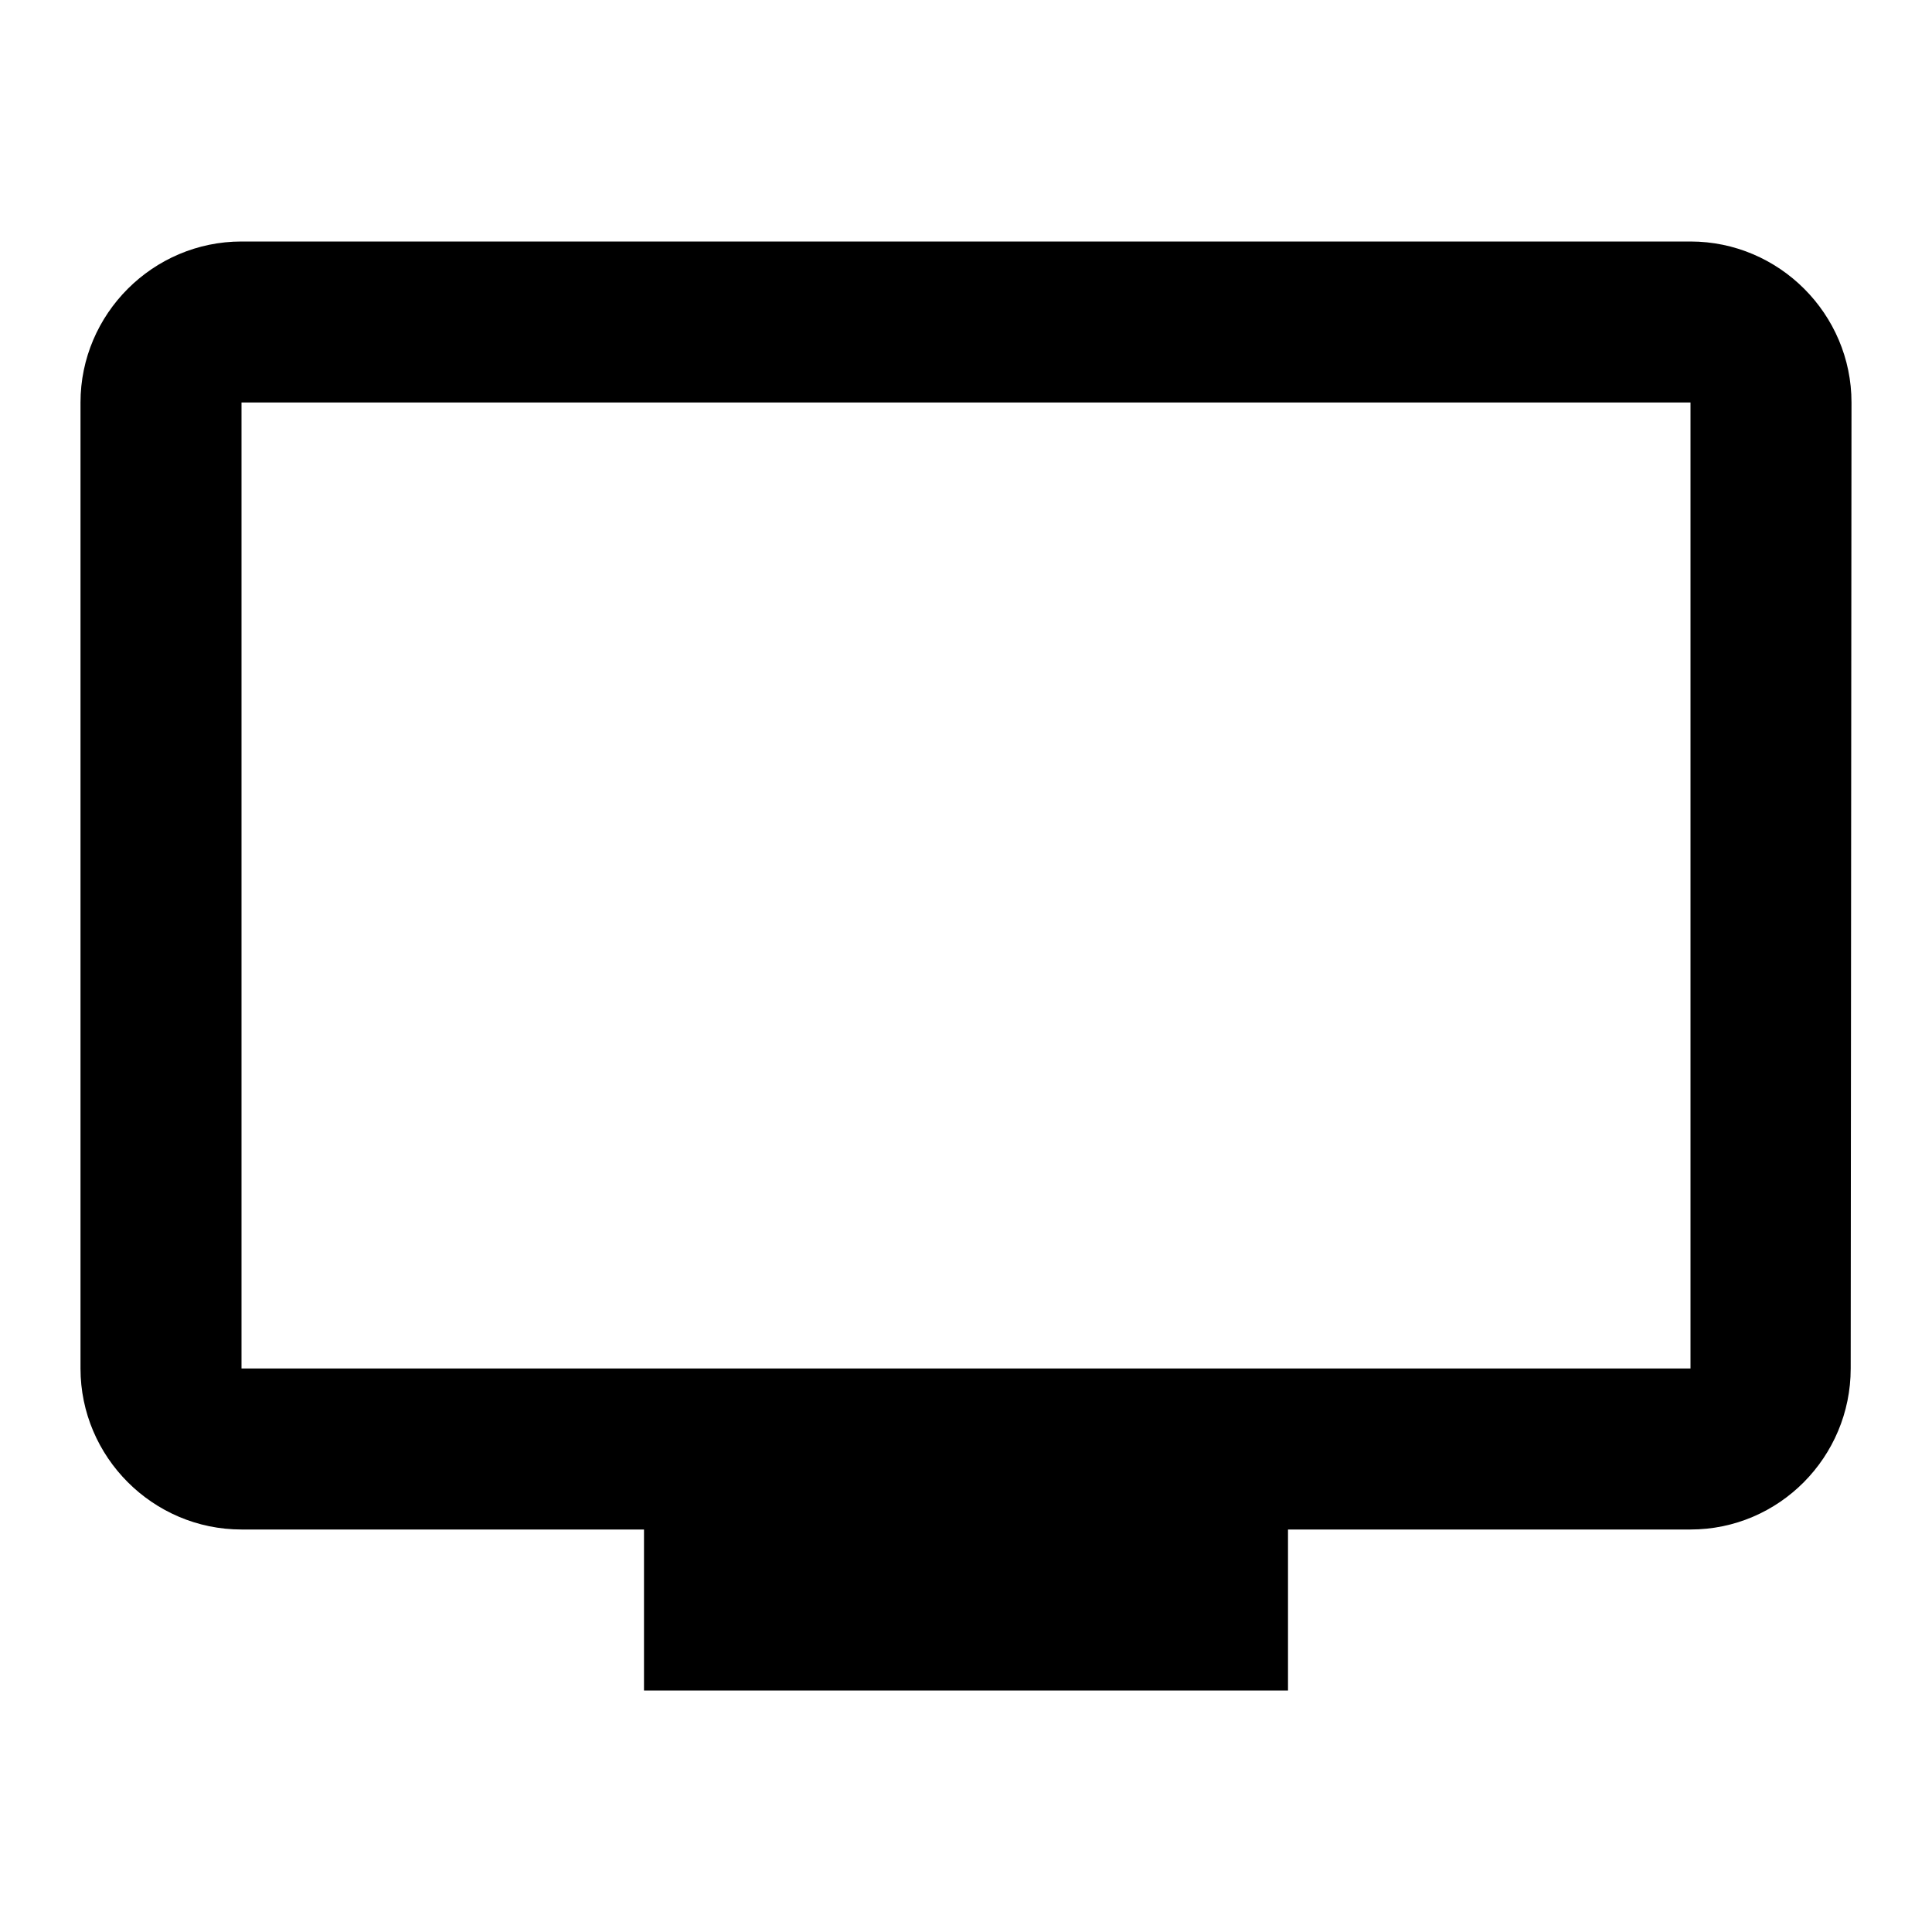
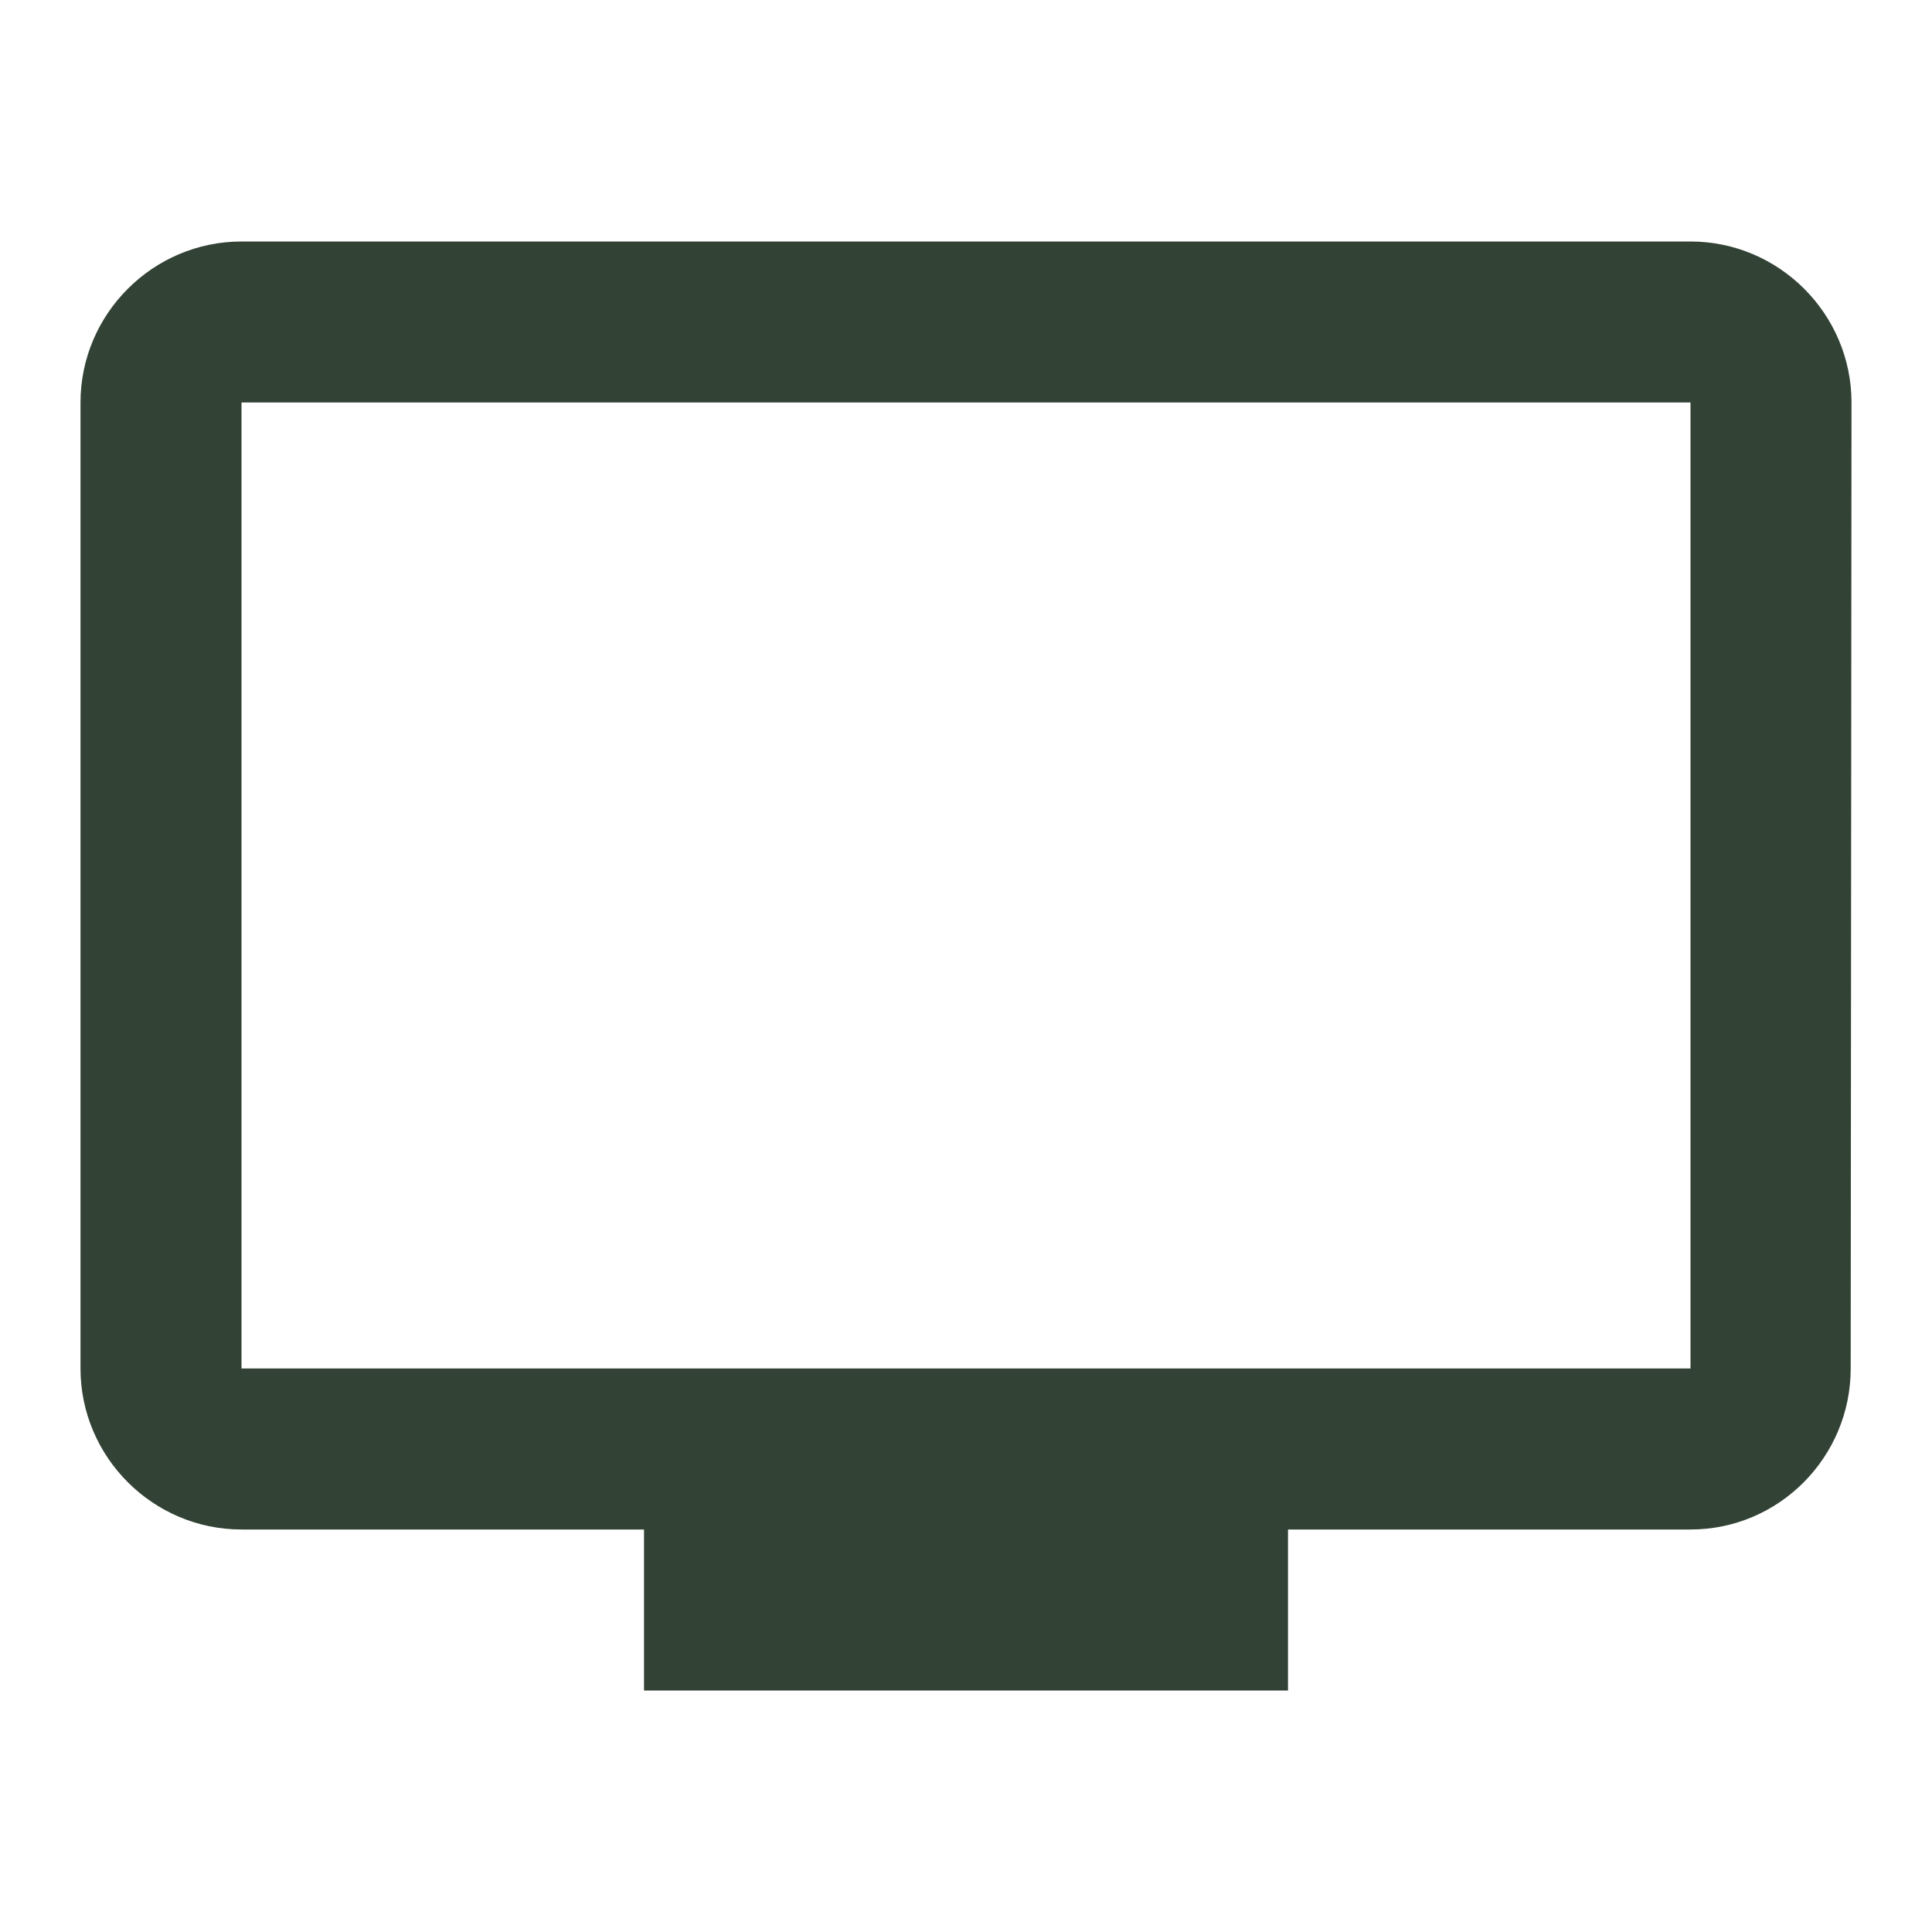
<svg xmlns="http://www.w3.org/2000/svg" viewBox="0 0 24 24">
-   <g fill="none" class="nc-icon-wrapper">
-     <path d="M21 3H3c-1.1 0-2 .9-2 2v12c0 1.1.9 2 2 2h5v2h8v-2h5c1.1 0 1.99-.9 1.99-2L23 5c0-1.1-.9-2-2-2zm0 14H3V5h18v12z" fill="currentColor" />
+   <g fill="#324234" class="nc-icon-wrapper">
+     <path d="M21 3H3c-1.1 0-2 .9-2 2v12c0 1.1.9 2 2 2h5v2h8v-2h5c1.1 0 1.99-.9 1.99-2L23 5c0-1.1-.9-2-2-2zm0 14H3V5h18v12z" fill="#324234" />
  </g>
</svg>
